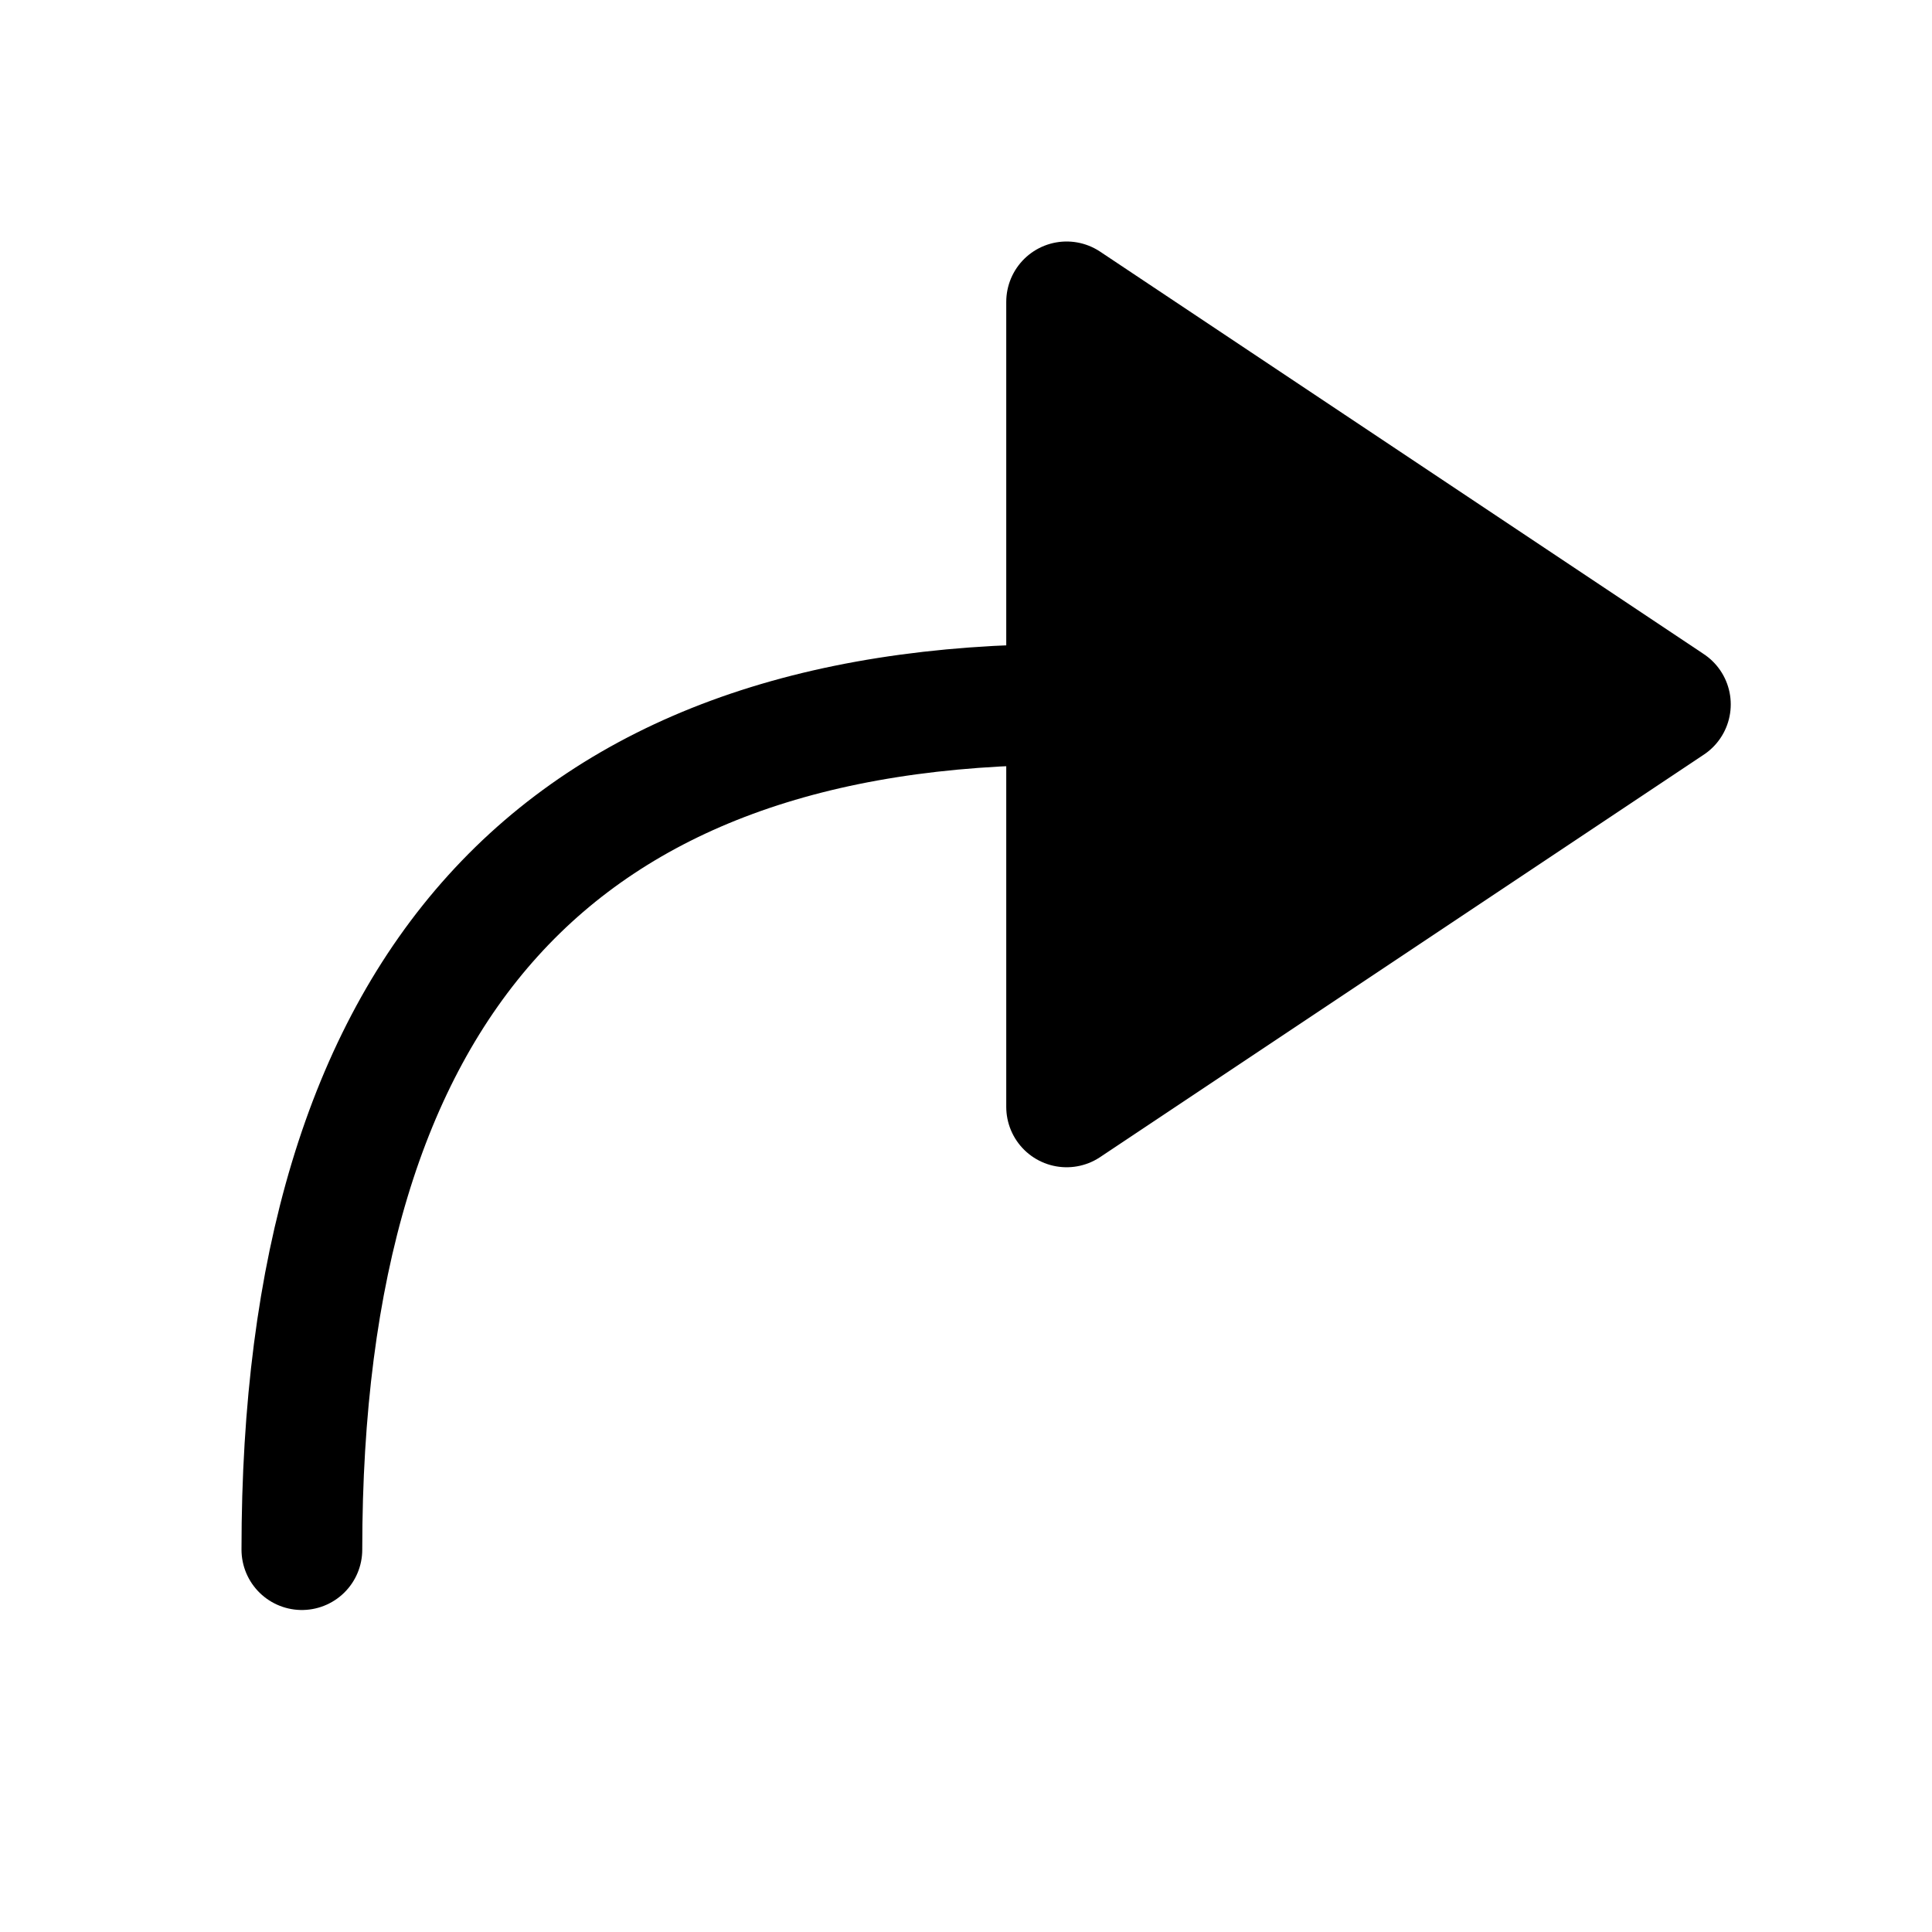
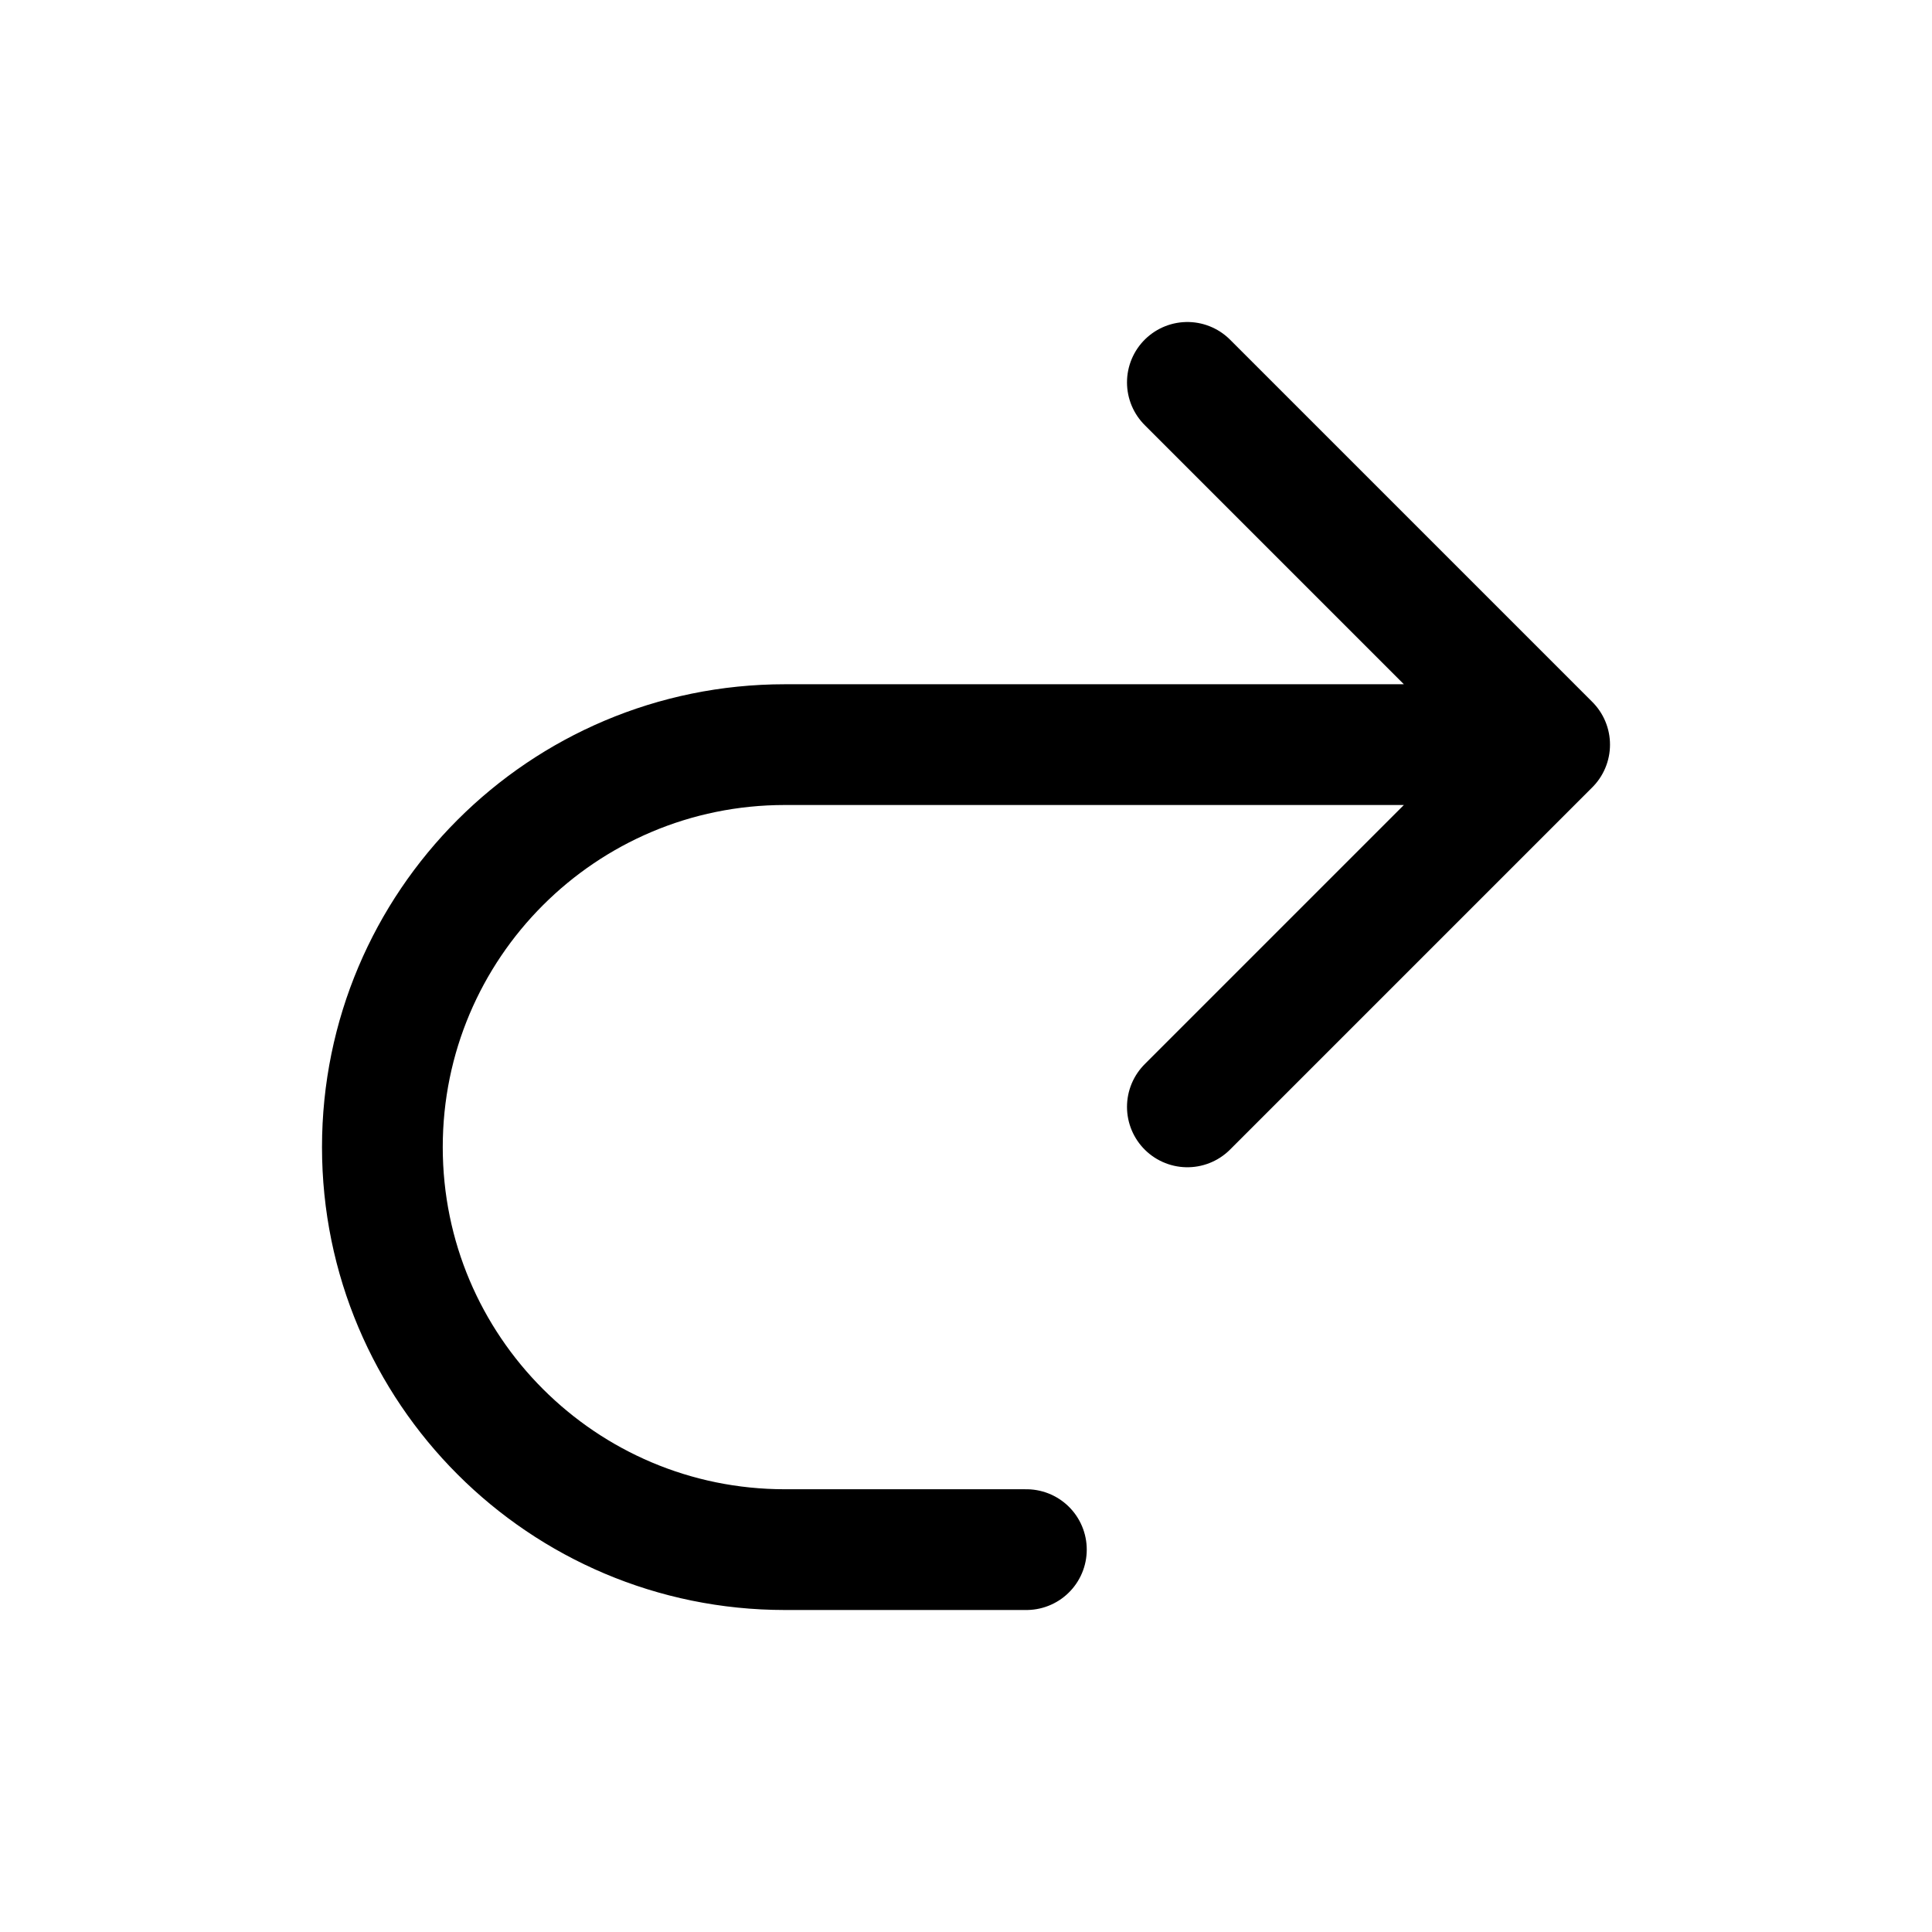
<svg xmlns="http://www.w3.org/2000/svg" width="24" height="24" viewBox="0 0 24 24" fill="none" stroke="currentColor" stroke-width="1.5" stroke-linecap="round" stroke-linejoin="round">
-   <path d="M3.75 19.25Q3.75 8.75 13.25 8.75" />
-   <path d="M20.75 8.75L13.25 3.75L13.25 13.75Z" fill="currentColor" />
+   <path d="M14.75 4.75L19.25 9.25L14.75 13.75M19.25 9.25H9.75A5 5 0 0 0 9.75 19.25H12.75" />
</svg>
